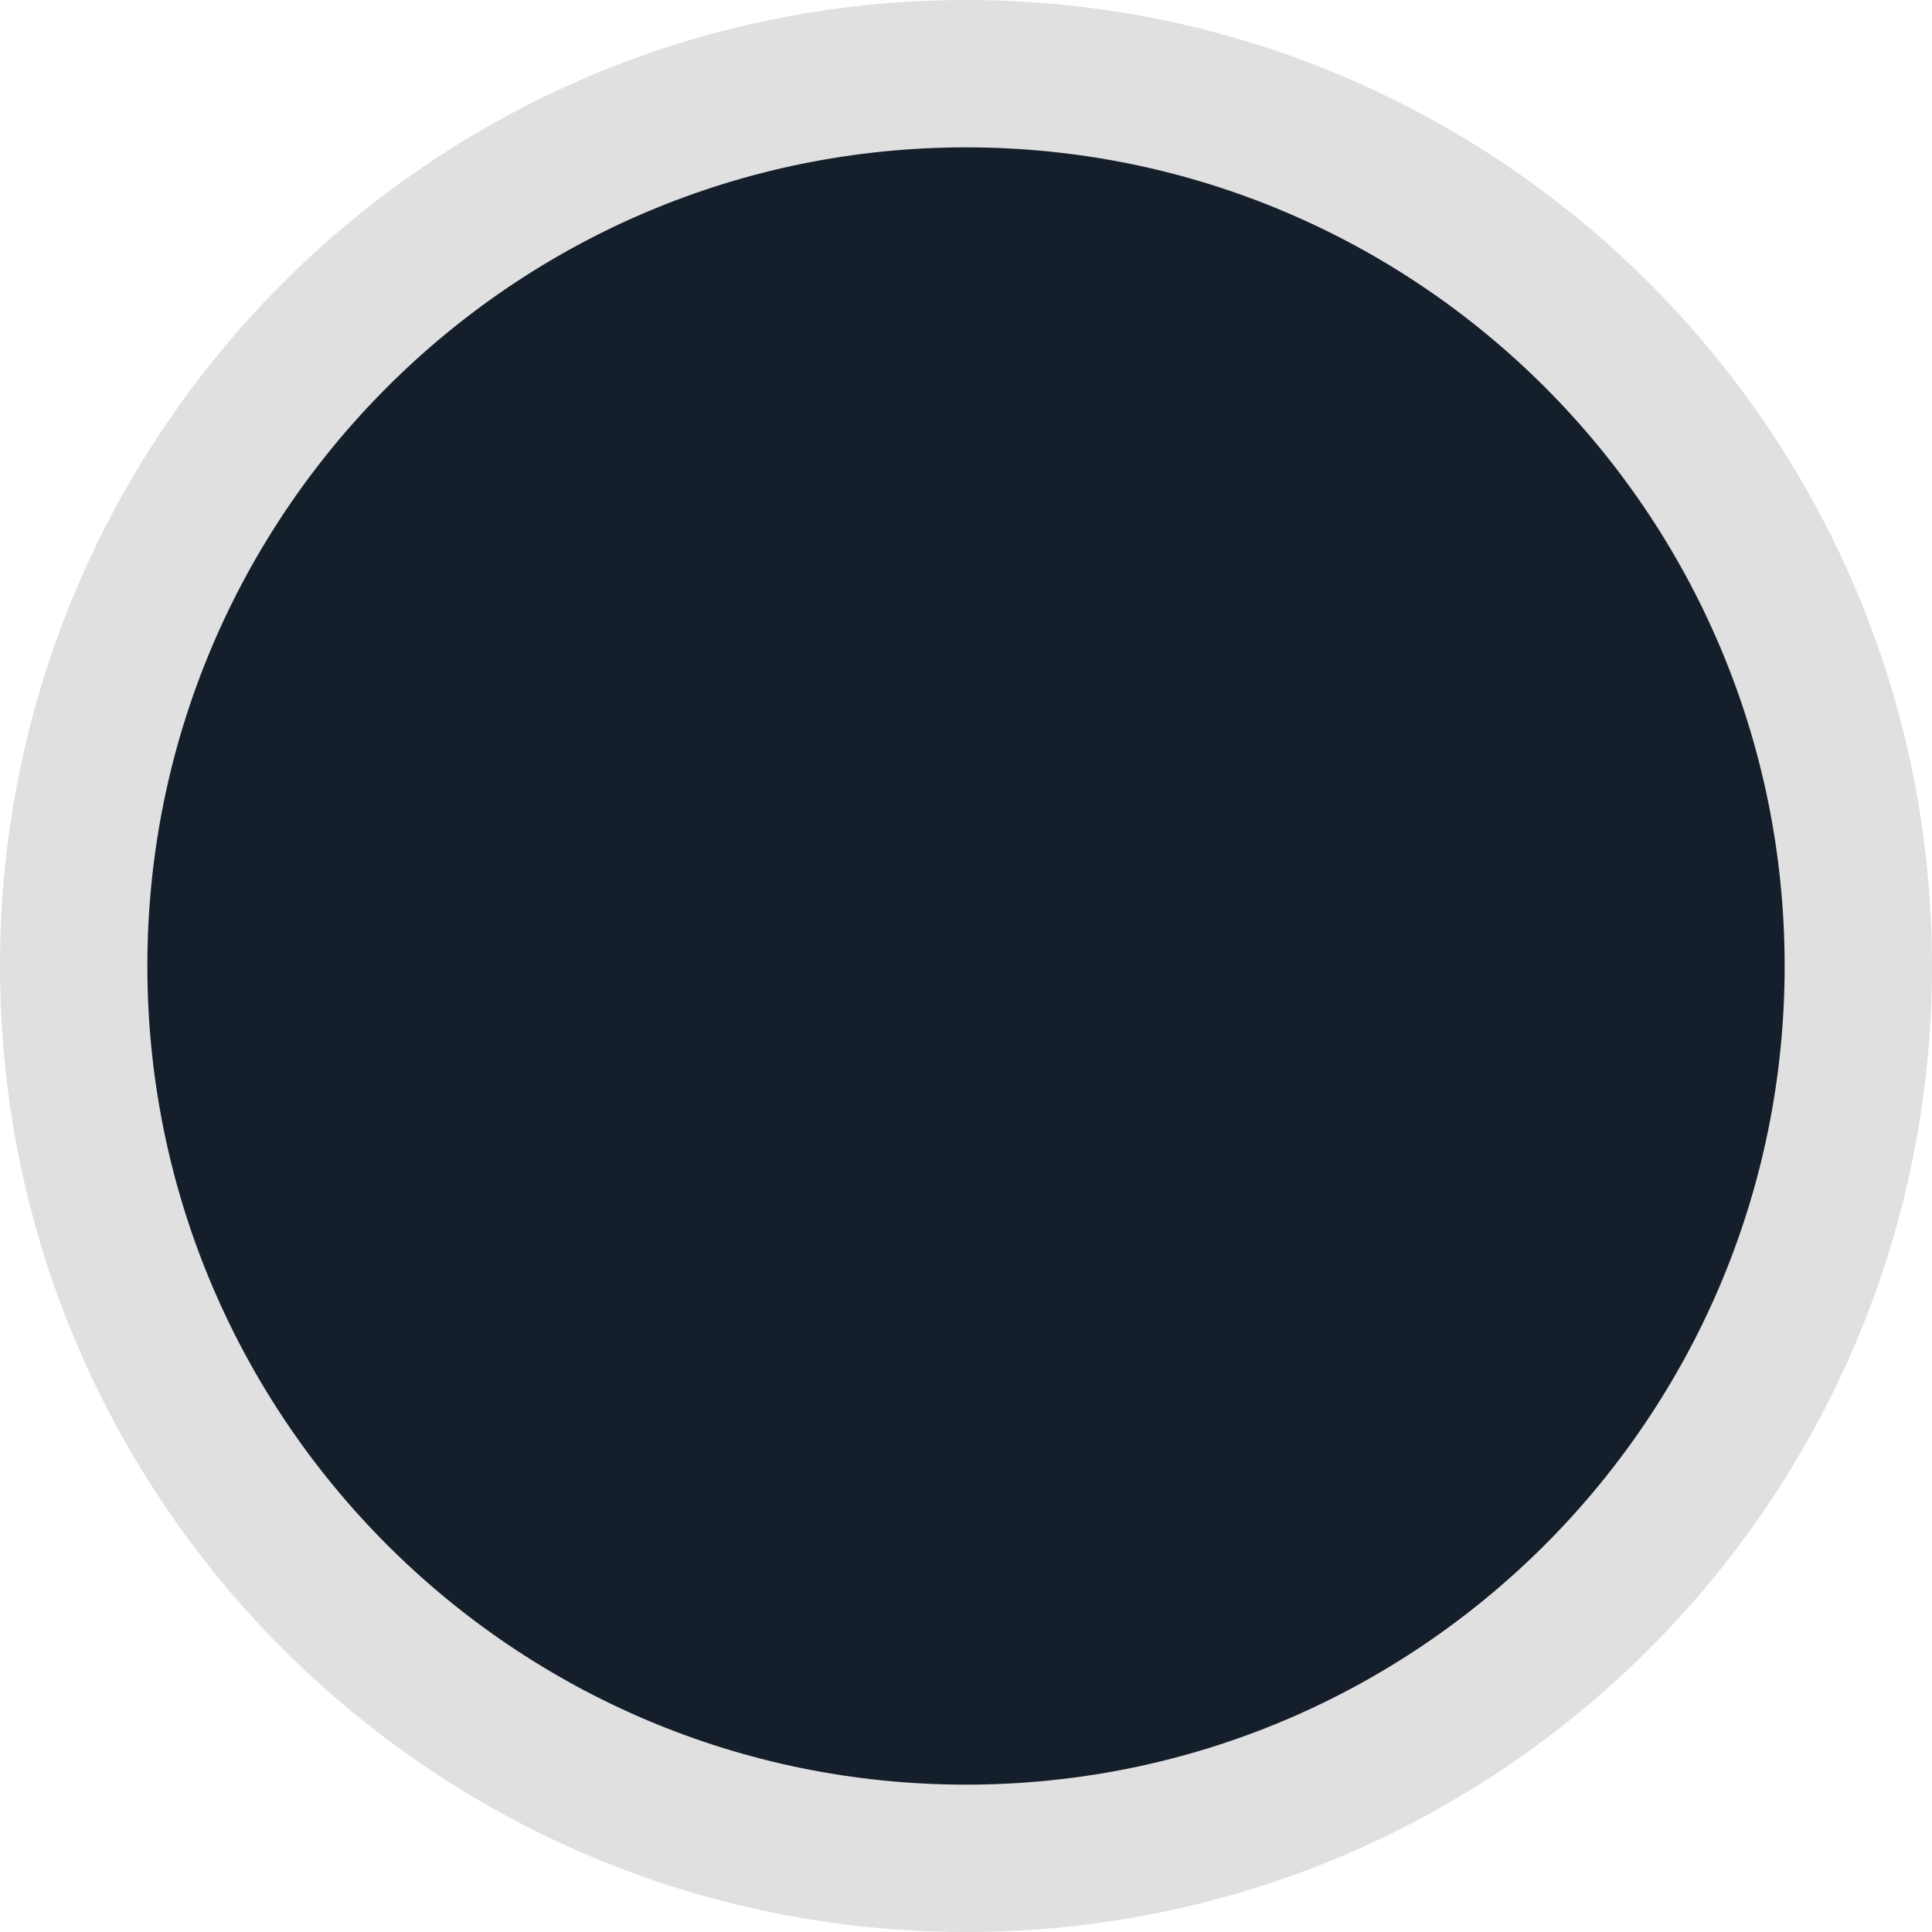
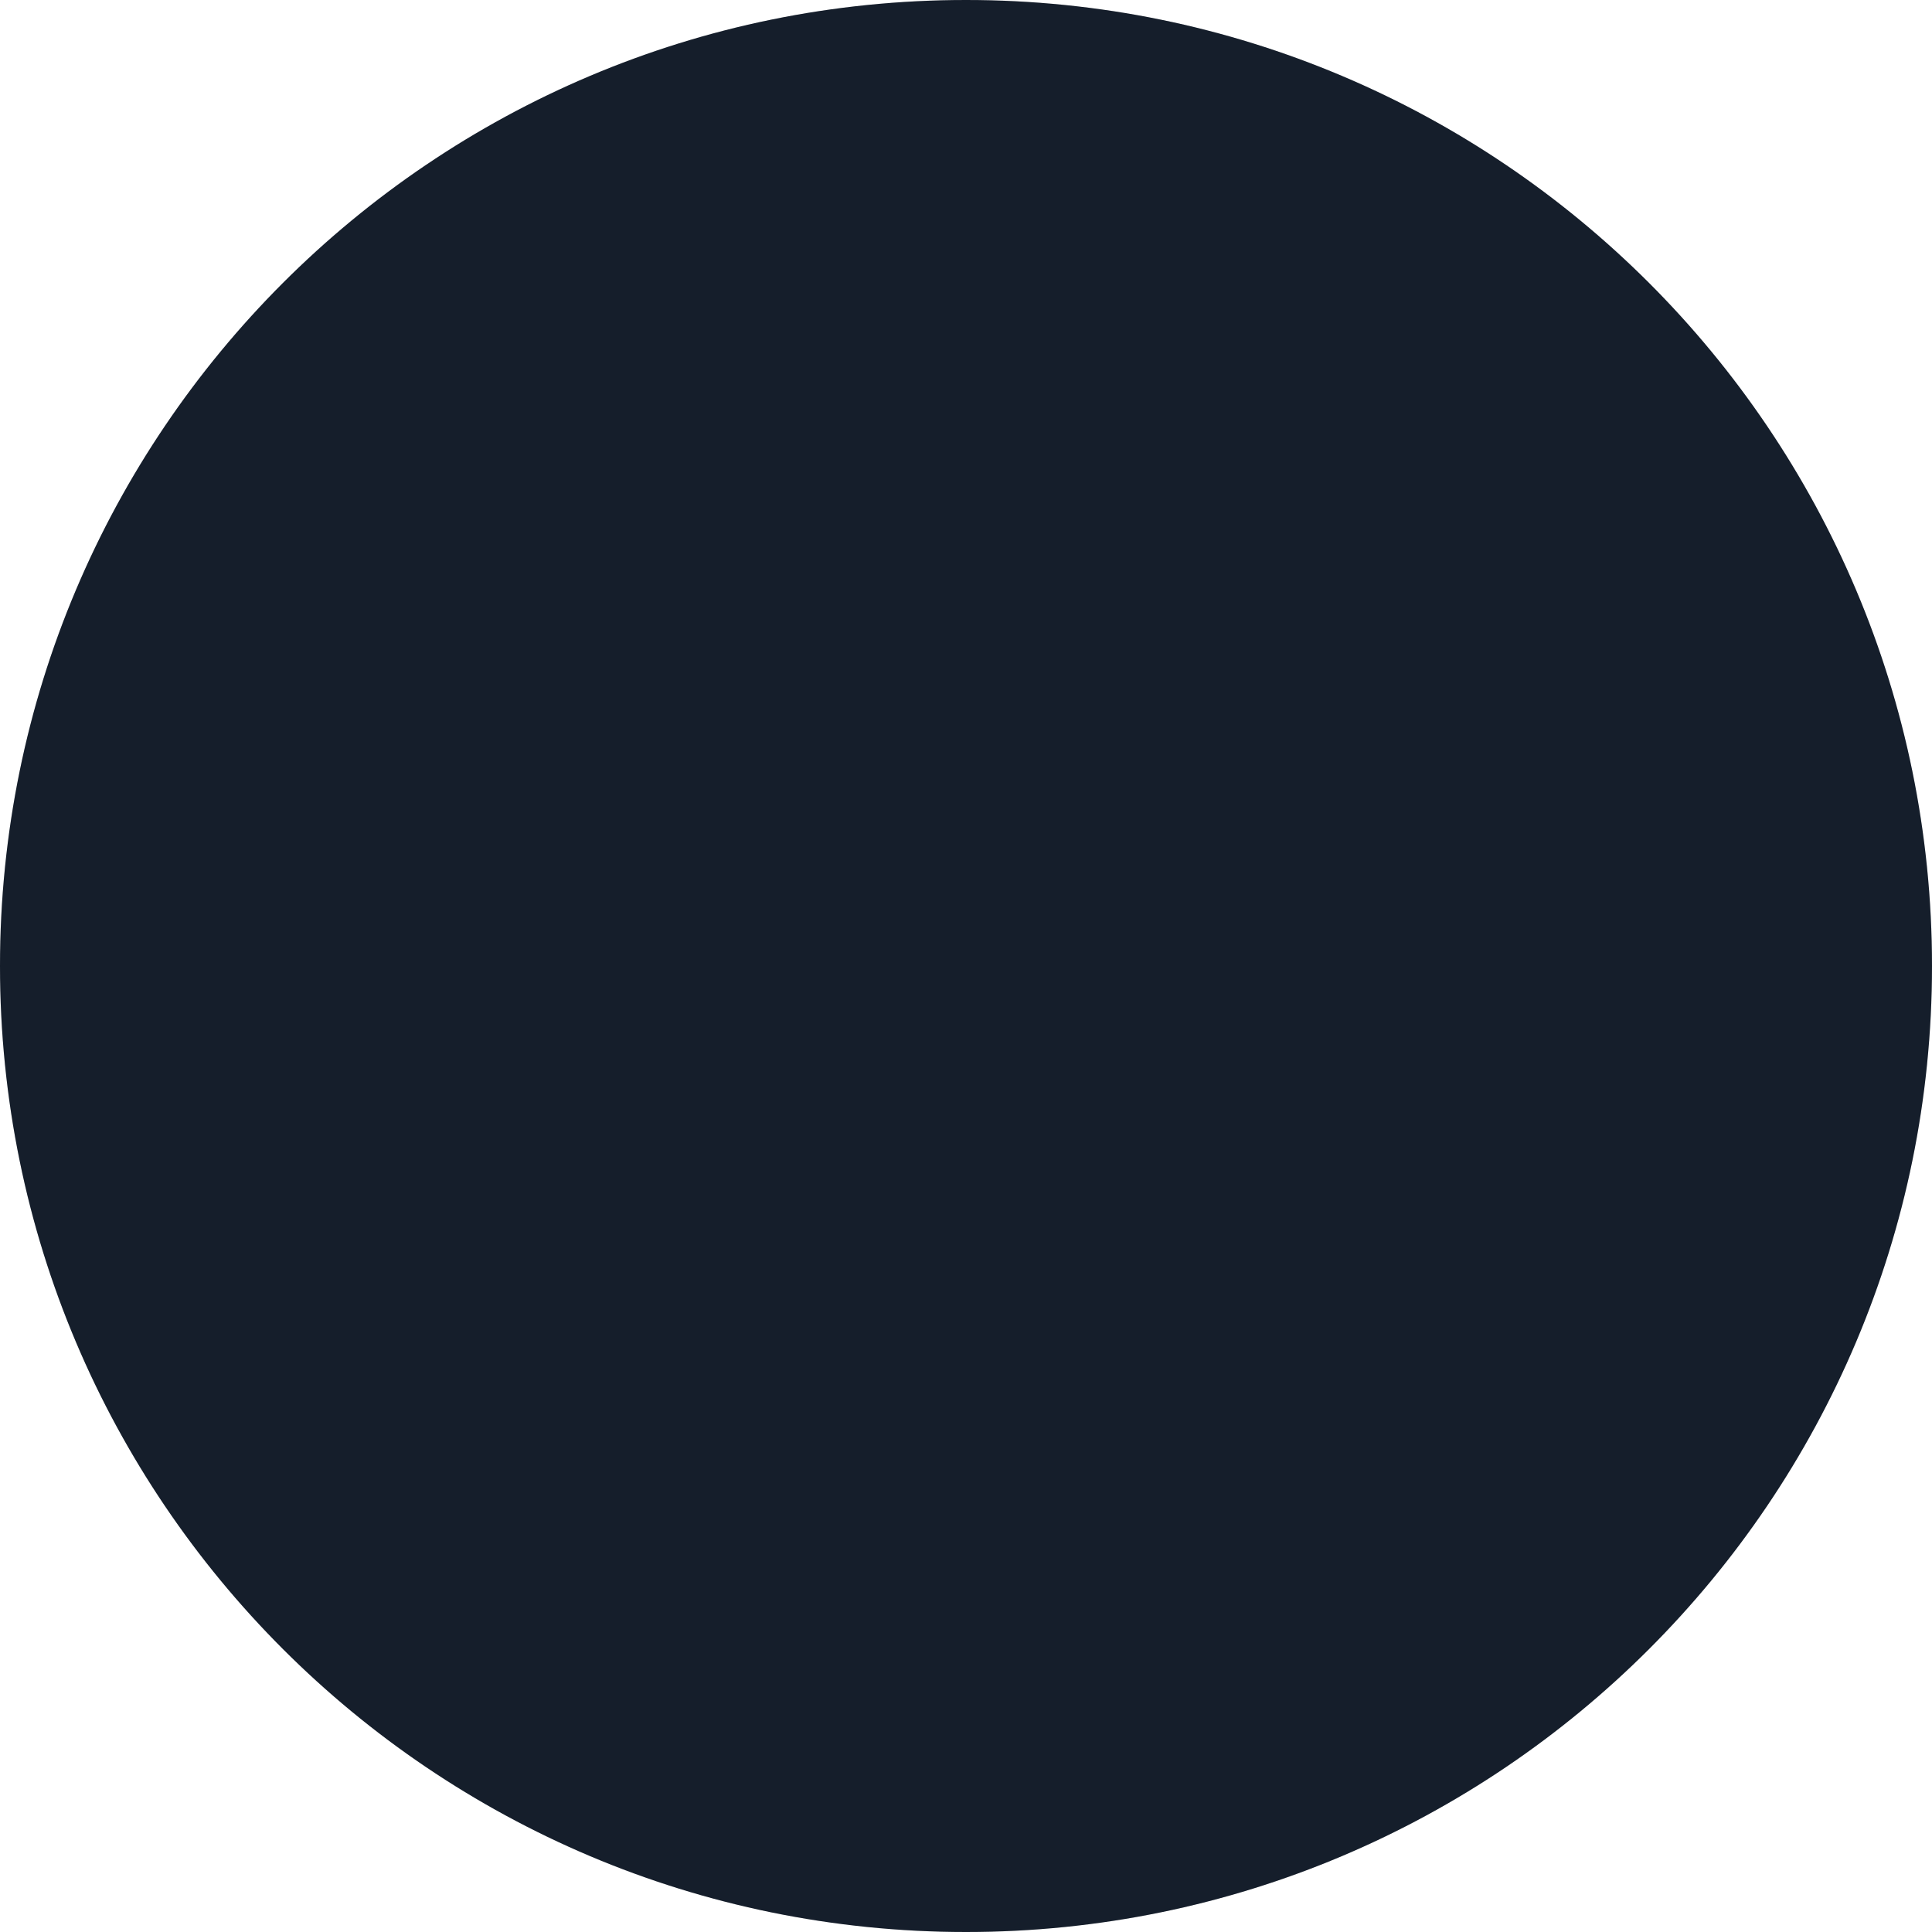
<svg xmlns="http://www.w3.org/2000/svg" version="1.1" id="Capa_1" x="0px" y="0px" viewBox="0 0 472 472" style="enable-background:new 0 0 472 472;" xml:space="preserve">
  <style type="text/css">
	.st0{opacity:0.26;}
	.st1{fill:#868687;}
	.st2{fill:#151E2B;}
</style>
  <g class="st0">
    <circle class="st1" cx="236" cy="236" r="236" />
  </g>
-   <circle class="st2" cx="236" cy="236" r="200" />
+   <circle class="st2" cx="236" cy="236" r="236" />
</svg>
